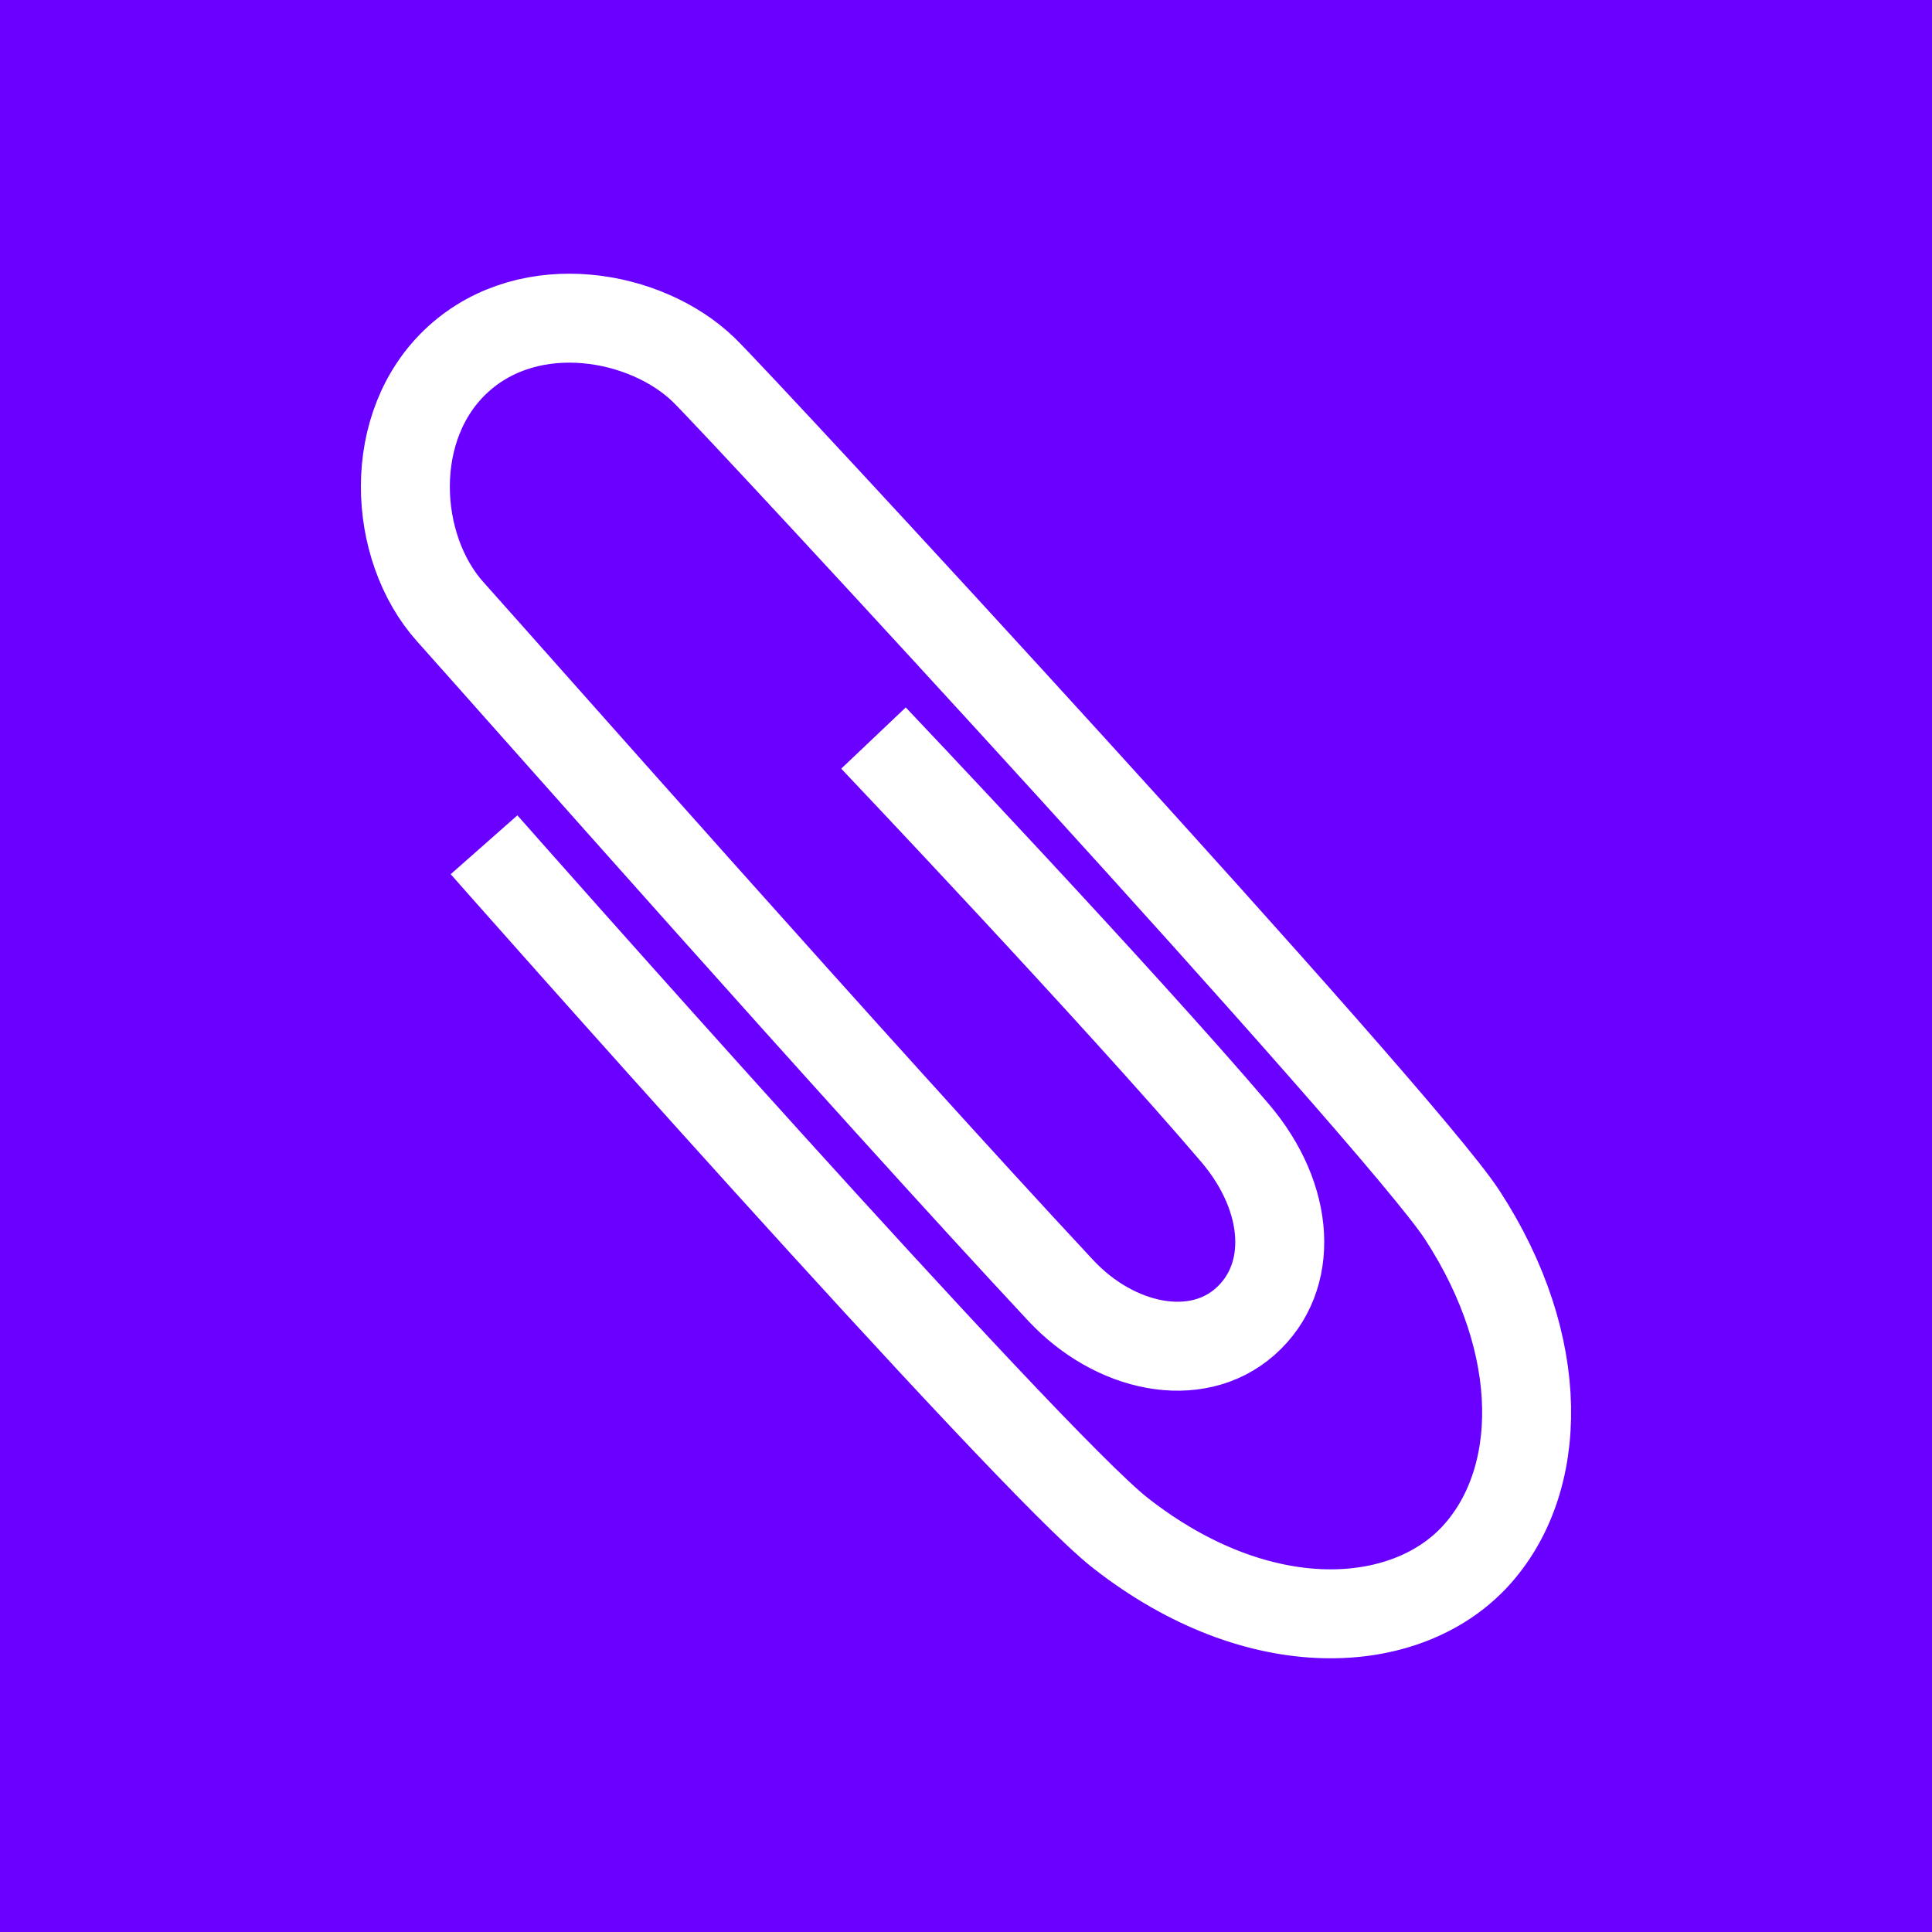
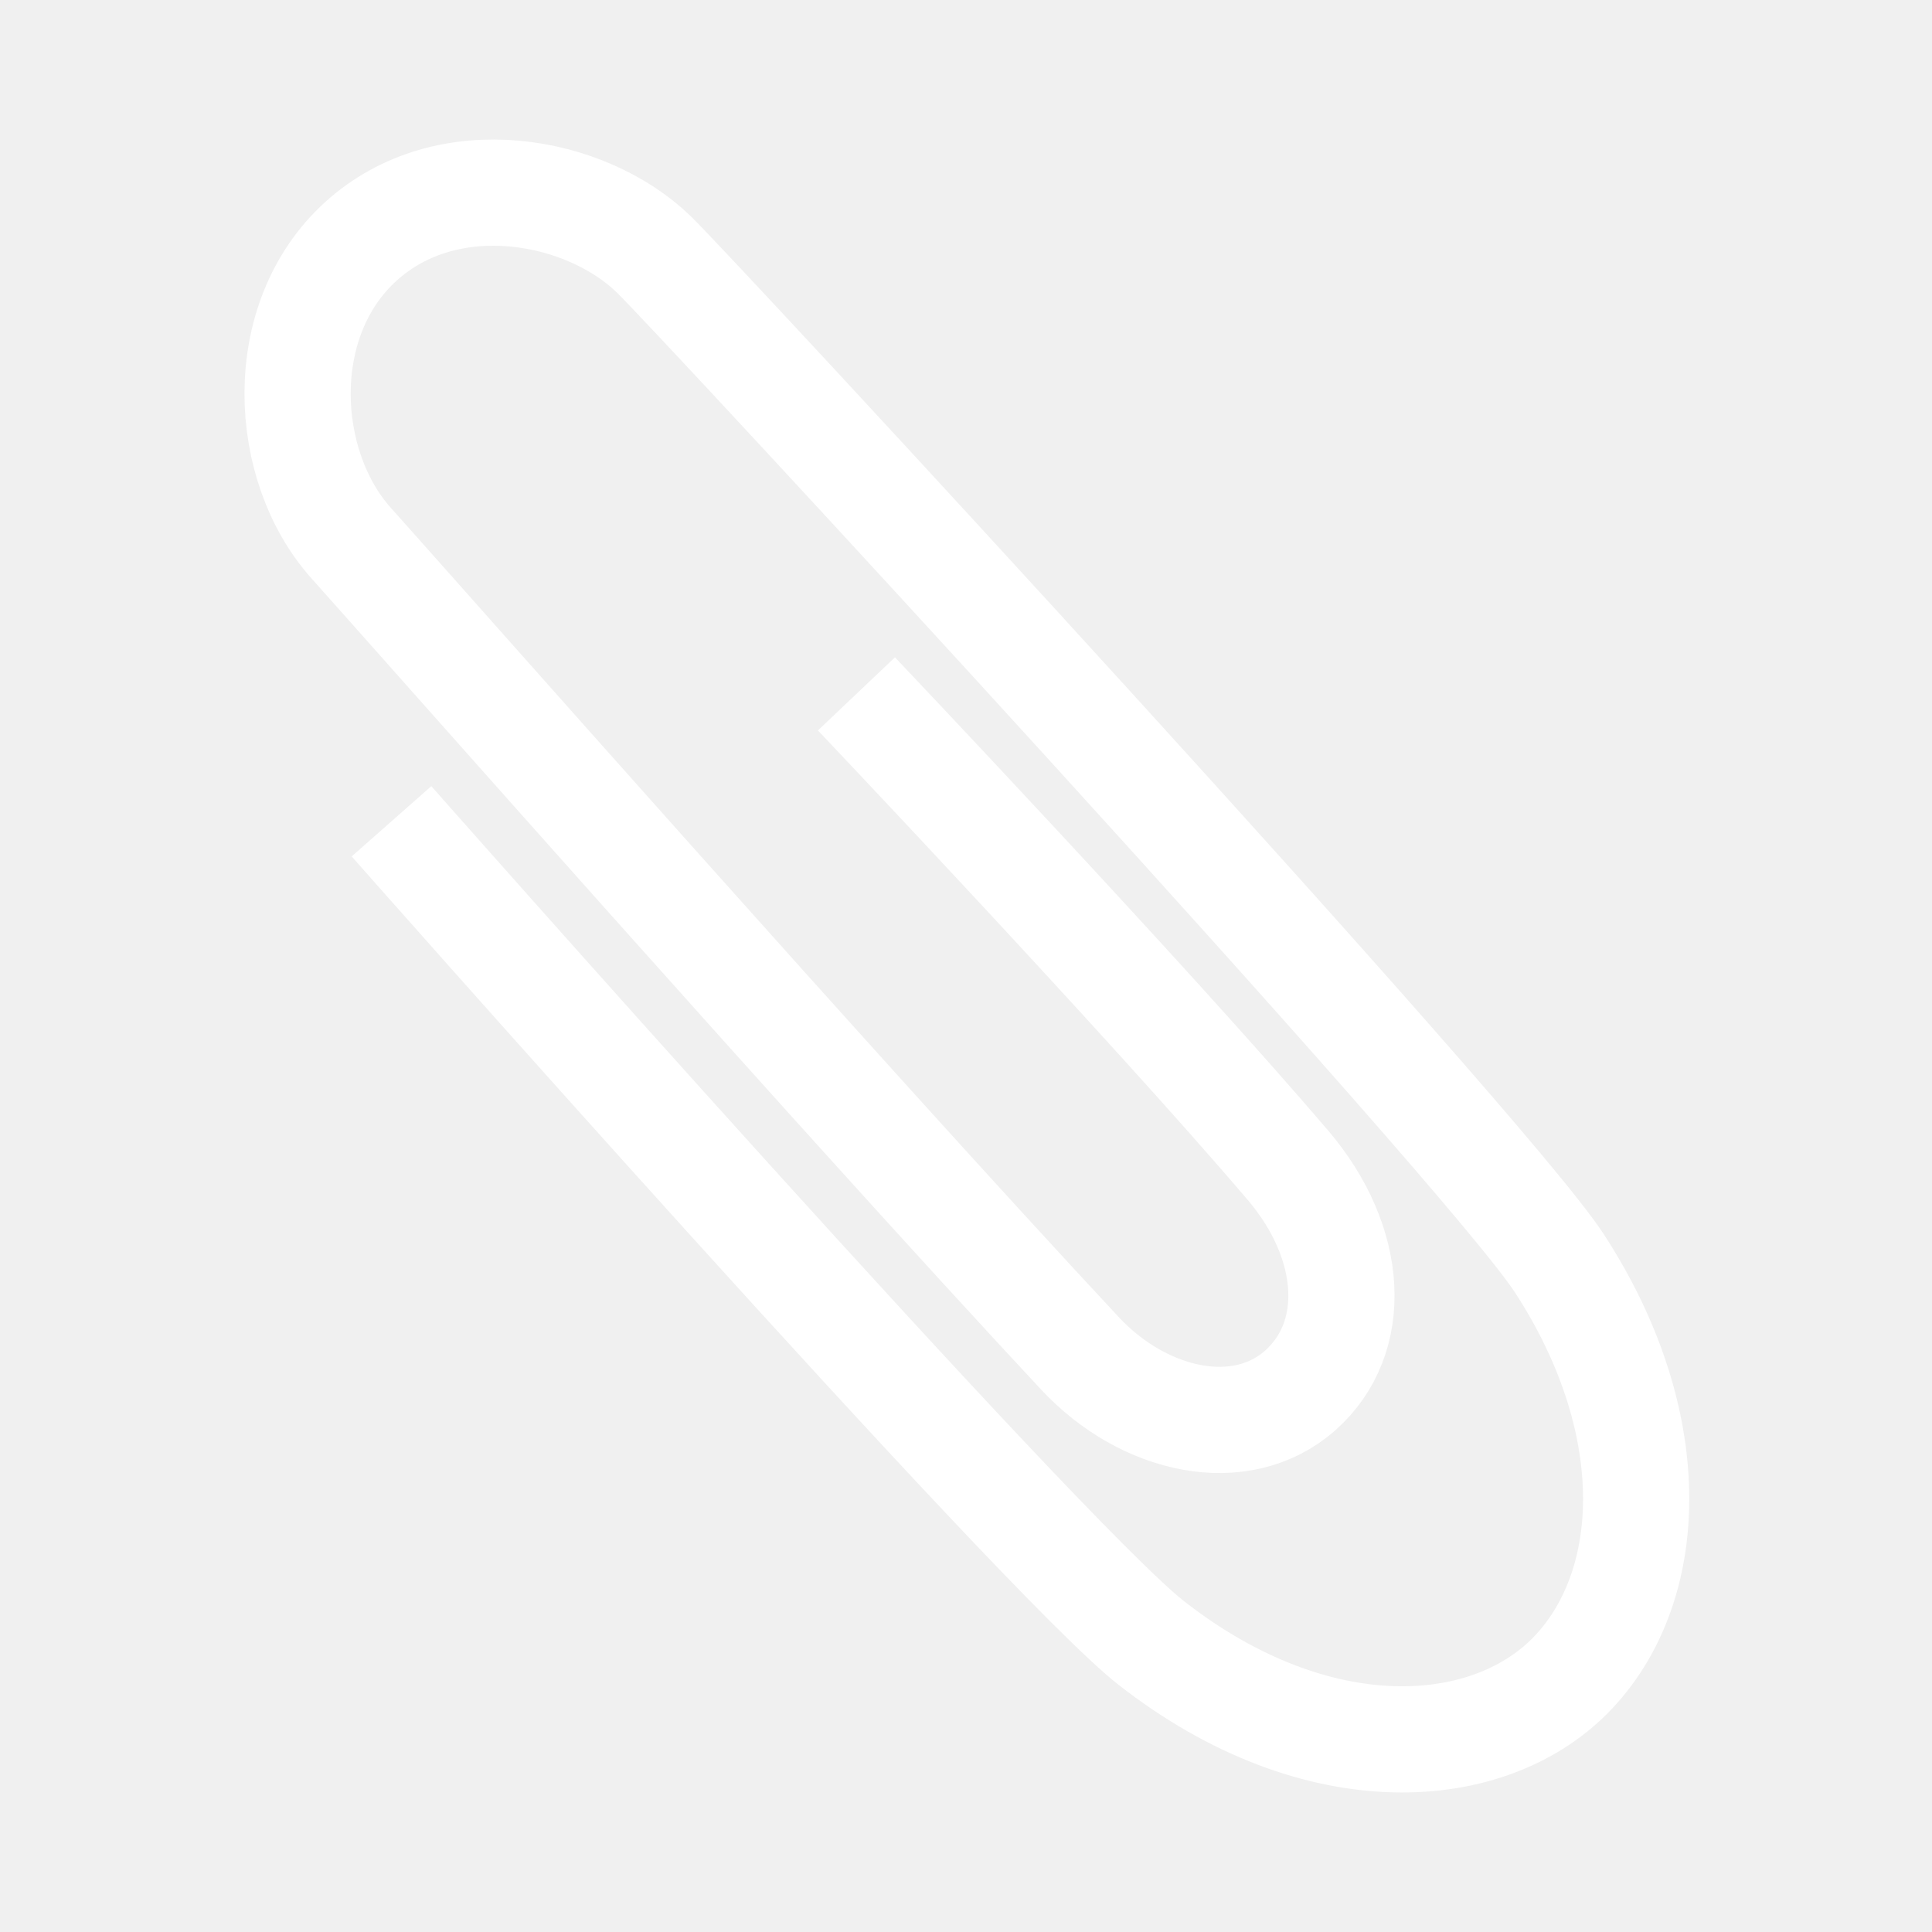
<svg xmlns="http://www.w3.org/2000/svg" width="360" height="360" id="svg5176" version="1.1">
  <defs id="defs5178" />
  <g id="layer1" transform="translate(0,-692.3622)">
-     <rect style="fill:#6a00ff;fill-opacity:1;stroke:none" id="rect4070" width="360" height="360" x="0" y="692.362" />
-     <path style="fill:none;stroke:#ffffff;stroke-width:16.576;stroke-linecap:butt;stroke-linejoin:round;stroke-miterlimit:4;stroke-opacity:1;stroke-dasharray:none" d="m 90.193,849.774 c 0,0 101.113,114.579 118.583,128.248 25.937,20.293 53.15,18.337 66.066,4.394 12.915,-13.943 13.517,-39.288 -2.392,-63.693 C 260.581,900.517 138.176,768.105 131.123,761.273 120.488,750.971 98.951,746.977 85.408,759.262 c -13.543,12.285 -12.28,35.075 -1.519,47.084 11.306,12.617 76.625,86.657 113.766,126.481 10.001,10.723 25.121,13.979 34.373,5.783 9.252,-8.195 8.453,-22.983 -1.904,-35.136 -21.808,-25.588 -67.361,-73.589 -67.361,-73.589" id="path4066" />
+     <path style="fill:none;stroke:#ffffff;stroke-width:19.789;stroke-linecap:butt;stroke-linejoin:round;stroke-miterlimit:4;stroke-dasharray:none;stroke-opacity:1" d="m 72.95,845.398 c 0,0 120.71,136.786 141.565,153.103 30.963,24.226 63.451,21.891 78.87,5.246 15.418,-16.645 16.137,-46.902 -2.856,-76.037 C 276.361,905.976 130.233,747.901 121.812,739.745 109.116,727.446 83.405,722.678 67.238,737.344 c -16.167,14.666 -14.66,41.873 -1.813,56.209 13.497,15.062 91.475,103.452 135.815,150.994 11.939,12.802 29.99,16.688 41.035,6.904 11.045,-9.783 10.091,-27.438 -2.273,-41.945 -26.034,-30.547 -80.416,-87.851 -80.416,-87.851" id="path4066" />
  </g>
</svg>
